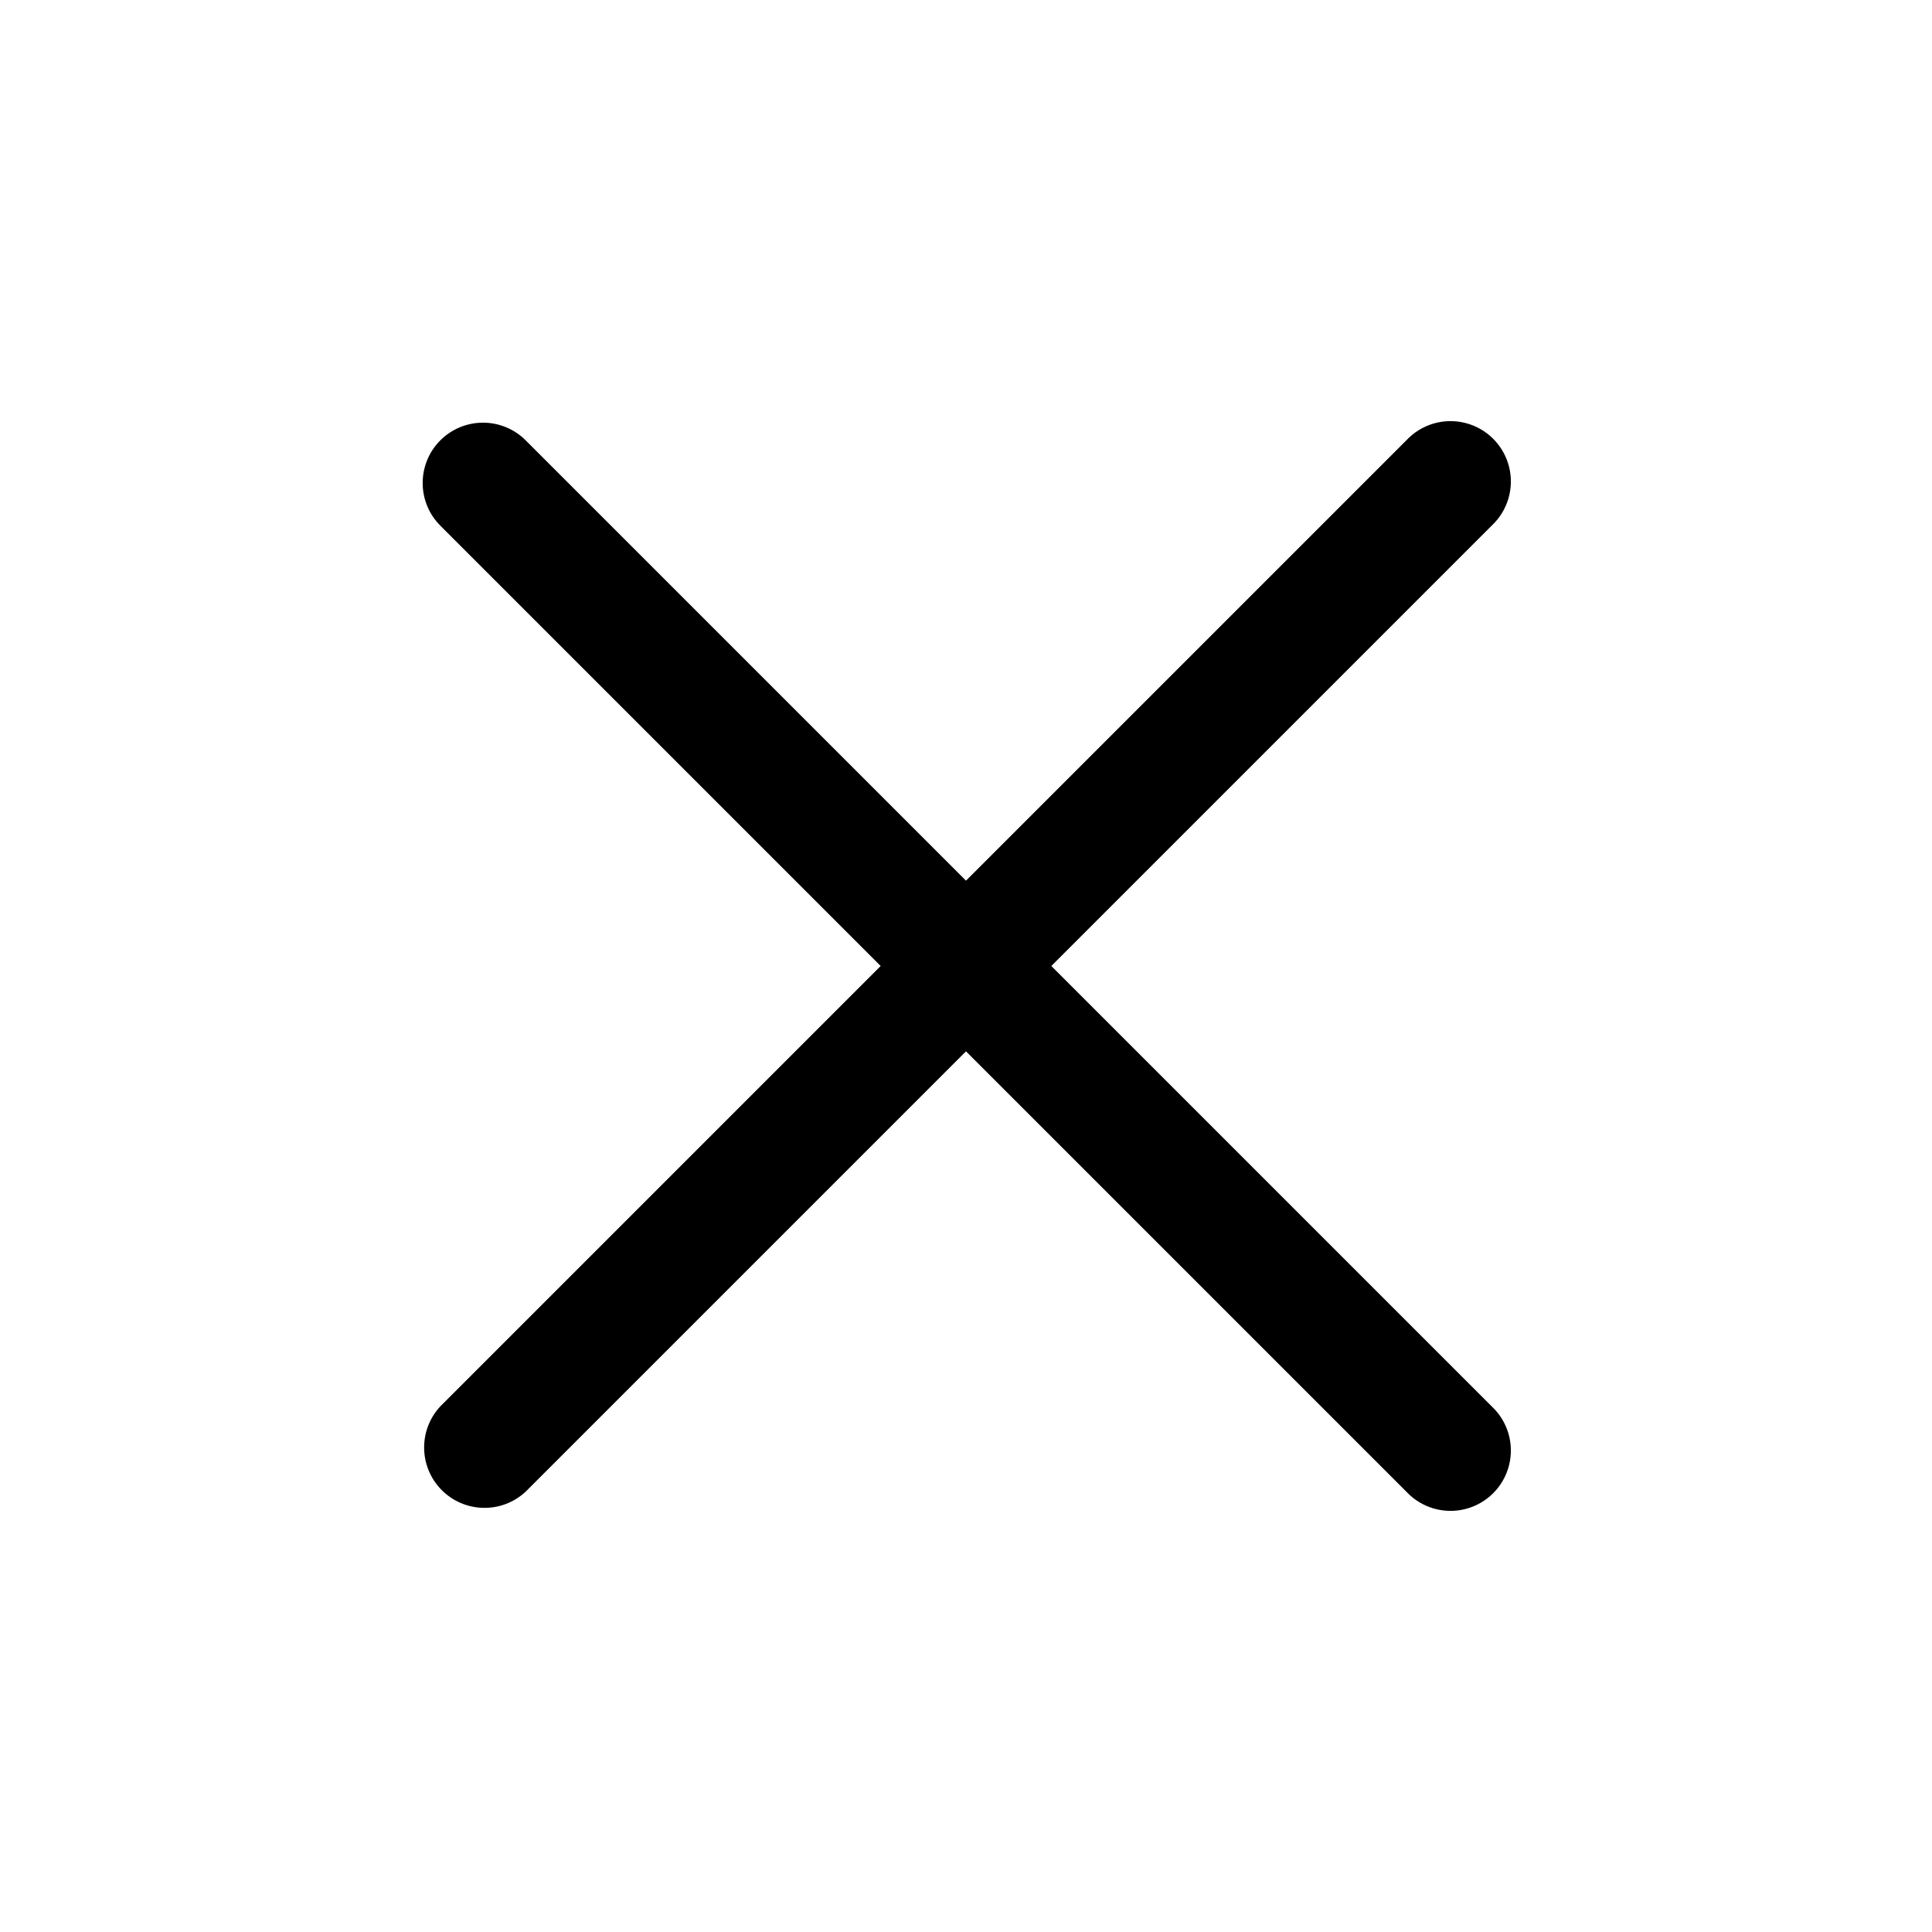
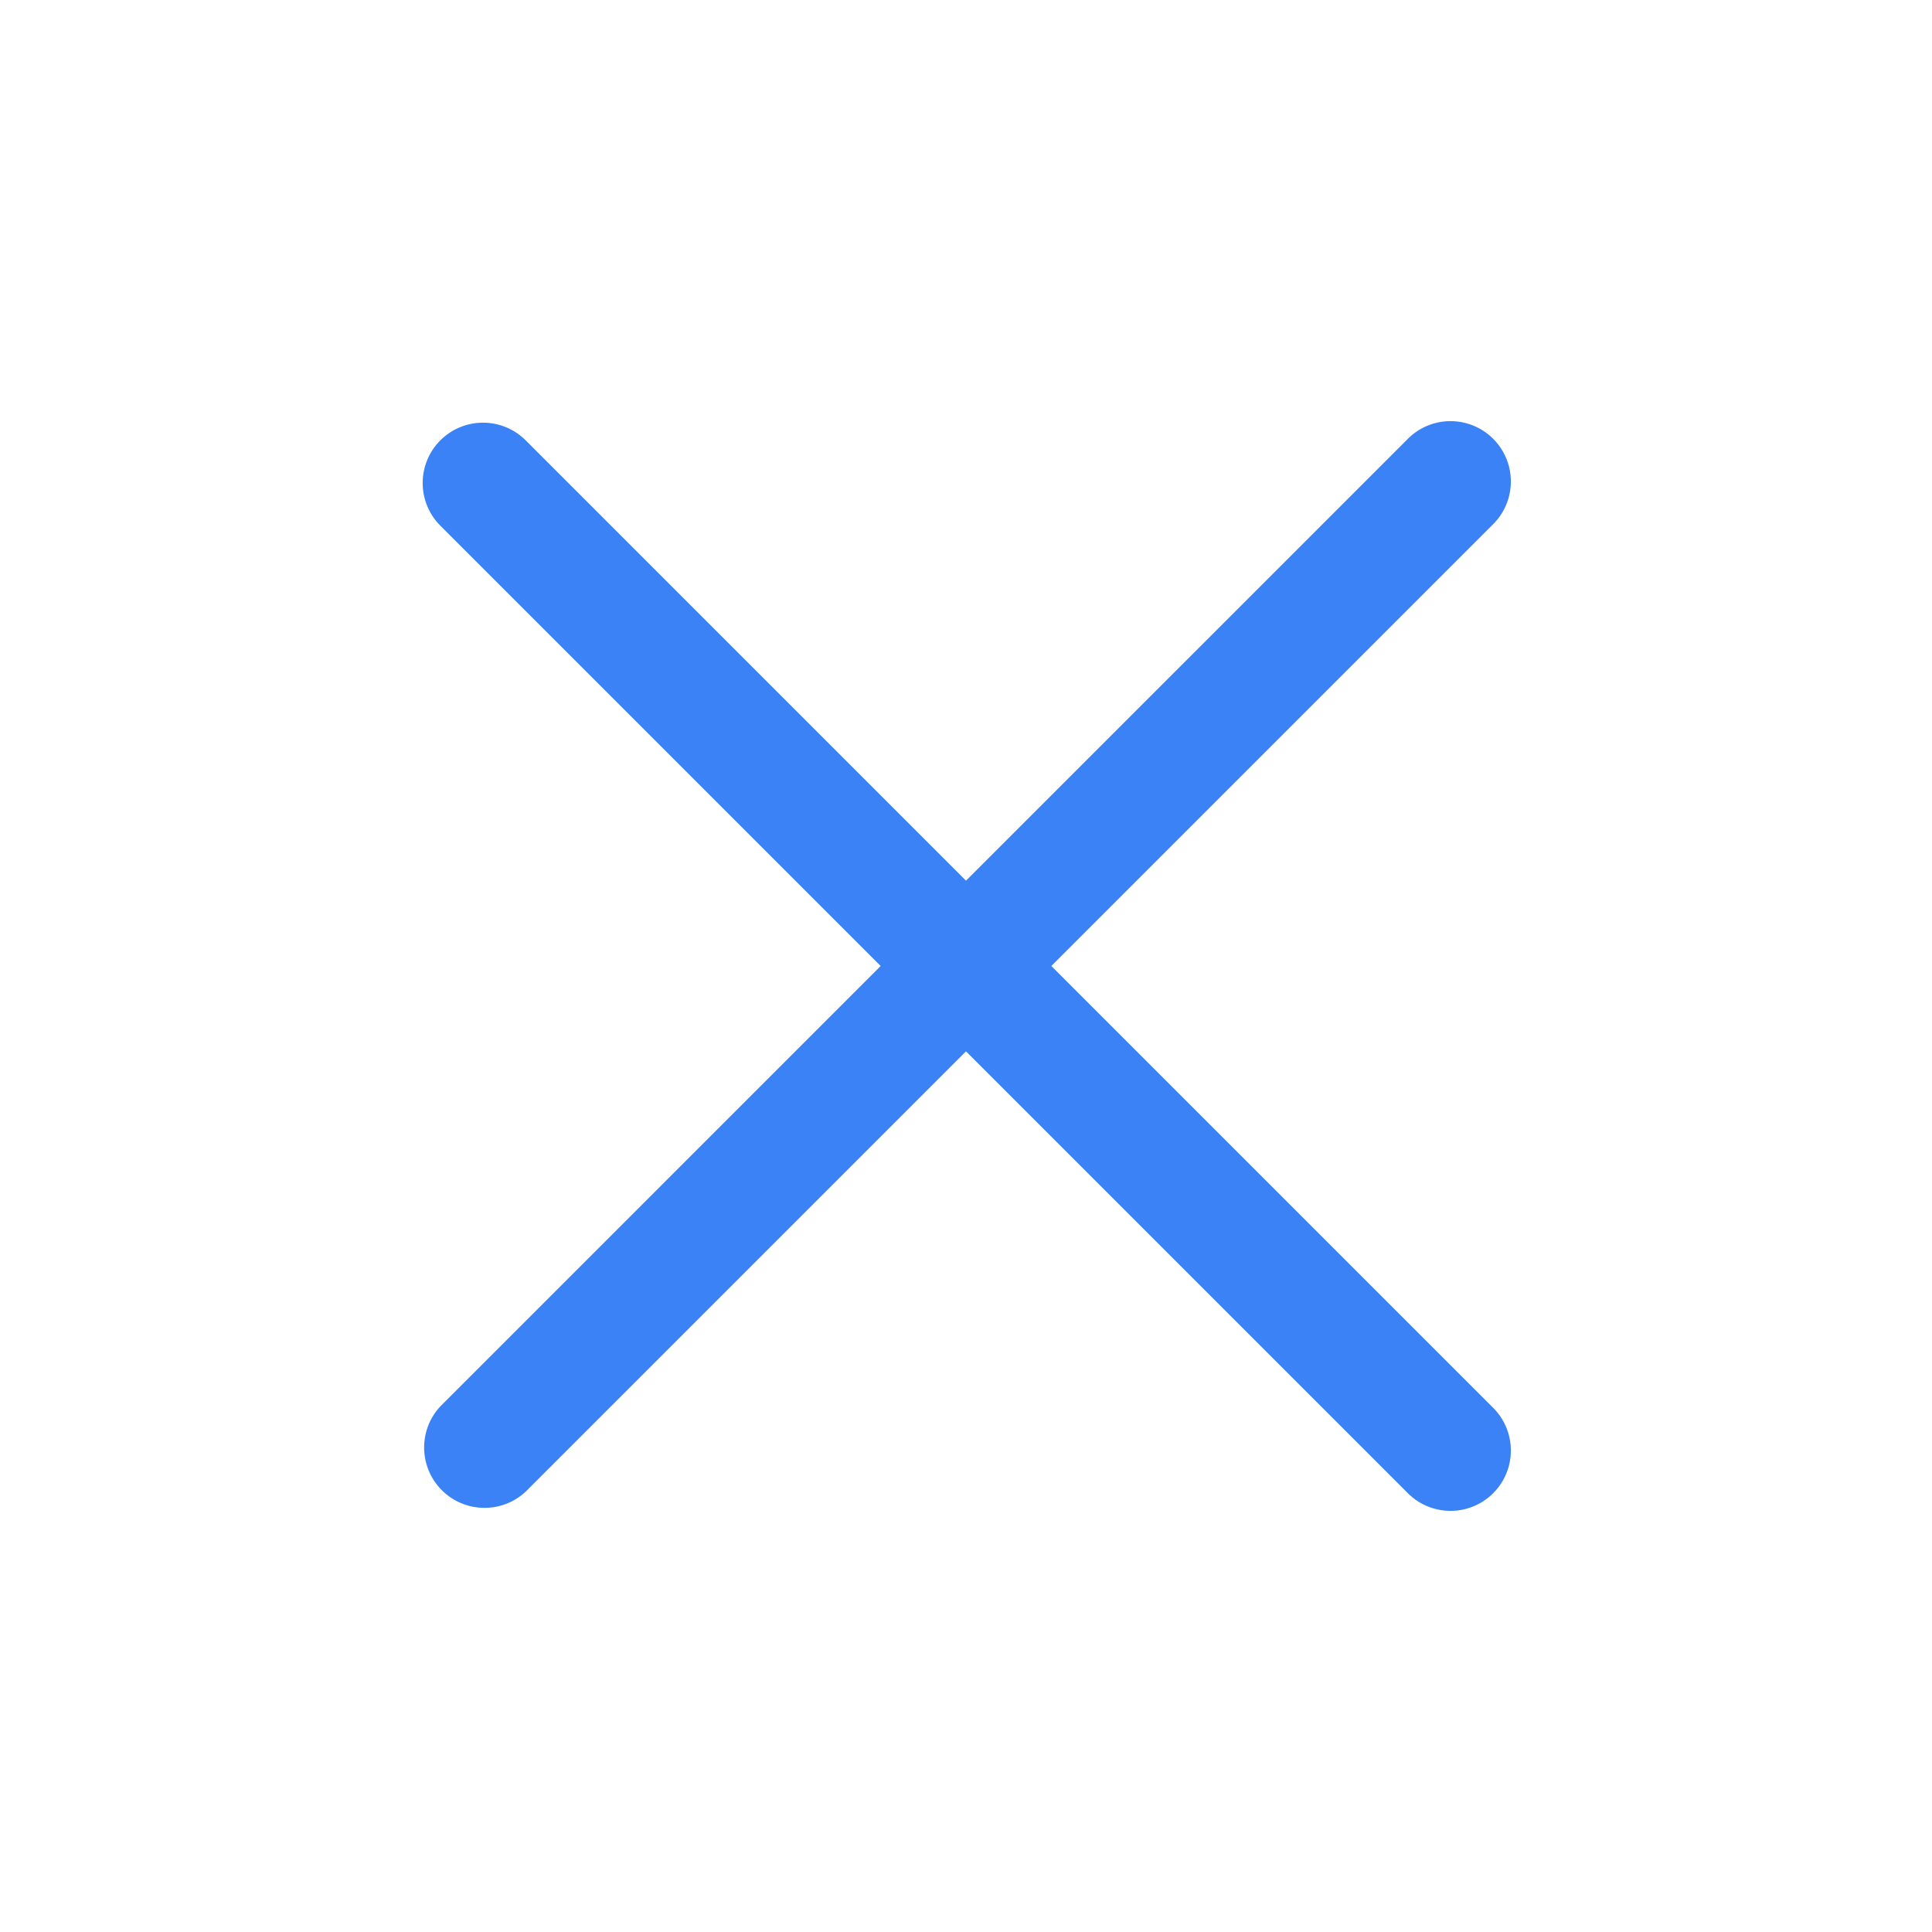
- <svg xmlns="http://www.w3.org/2000/svg" viewBox="0 0 24 24" fill="#000000" aria-hidden="true" class="w-5 h-5">
+ <svg xmlns="http://www.w3.org/2000/svg" viewBox="0 0 24 24" fill="#3B82F6" aria-hidden="true" class="w-5 h-5">
  <path fill-rule="evenodd" d="M5.47 5.47a.75.75 0 011.06 0L12 10.94l5.47-5.47a.75.75 0 111.06 1.06L13.06 12l5.47 5.47a.75.75 0 11-1.06 1.06L12 13.06l-5.47 5.47a.75.75 0 01-1.06-1.06L10.94 12 5.47 6.53a.75.75 0 010-1.06z" clip-rule="evenodd" />
</svg>
